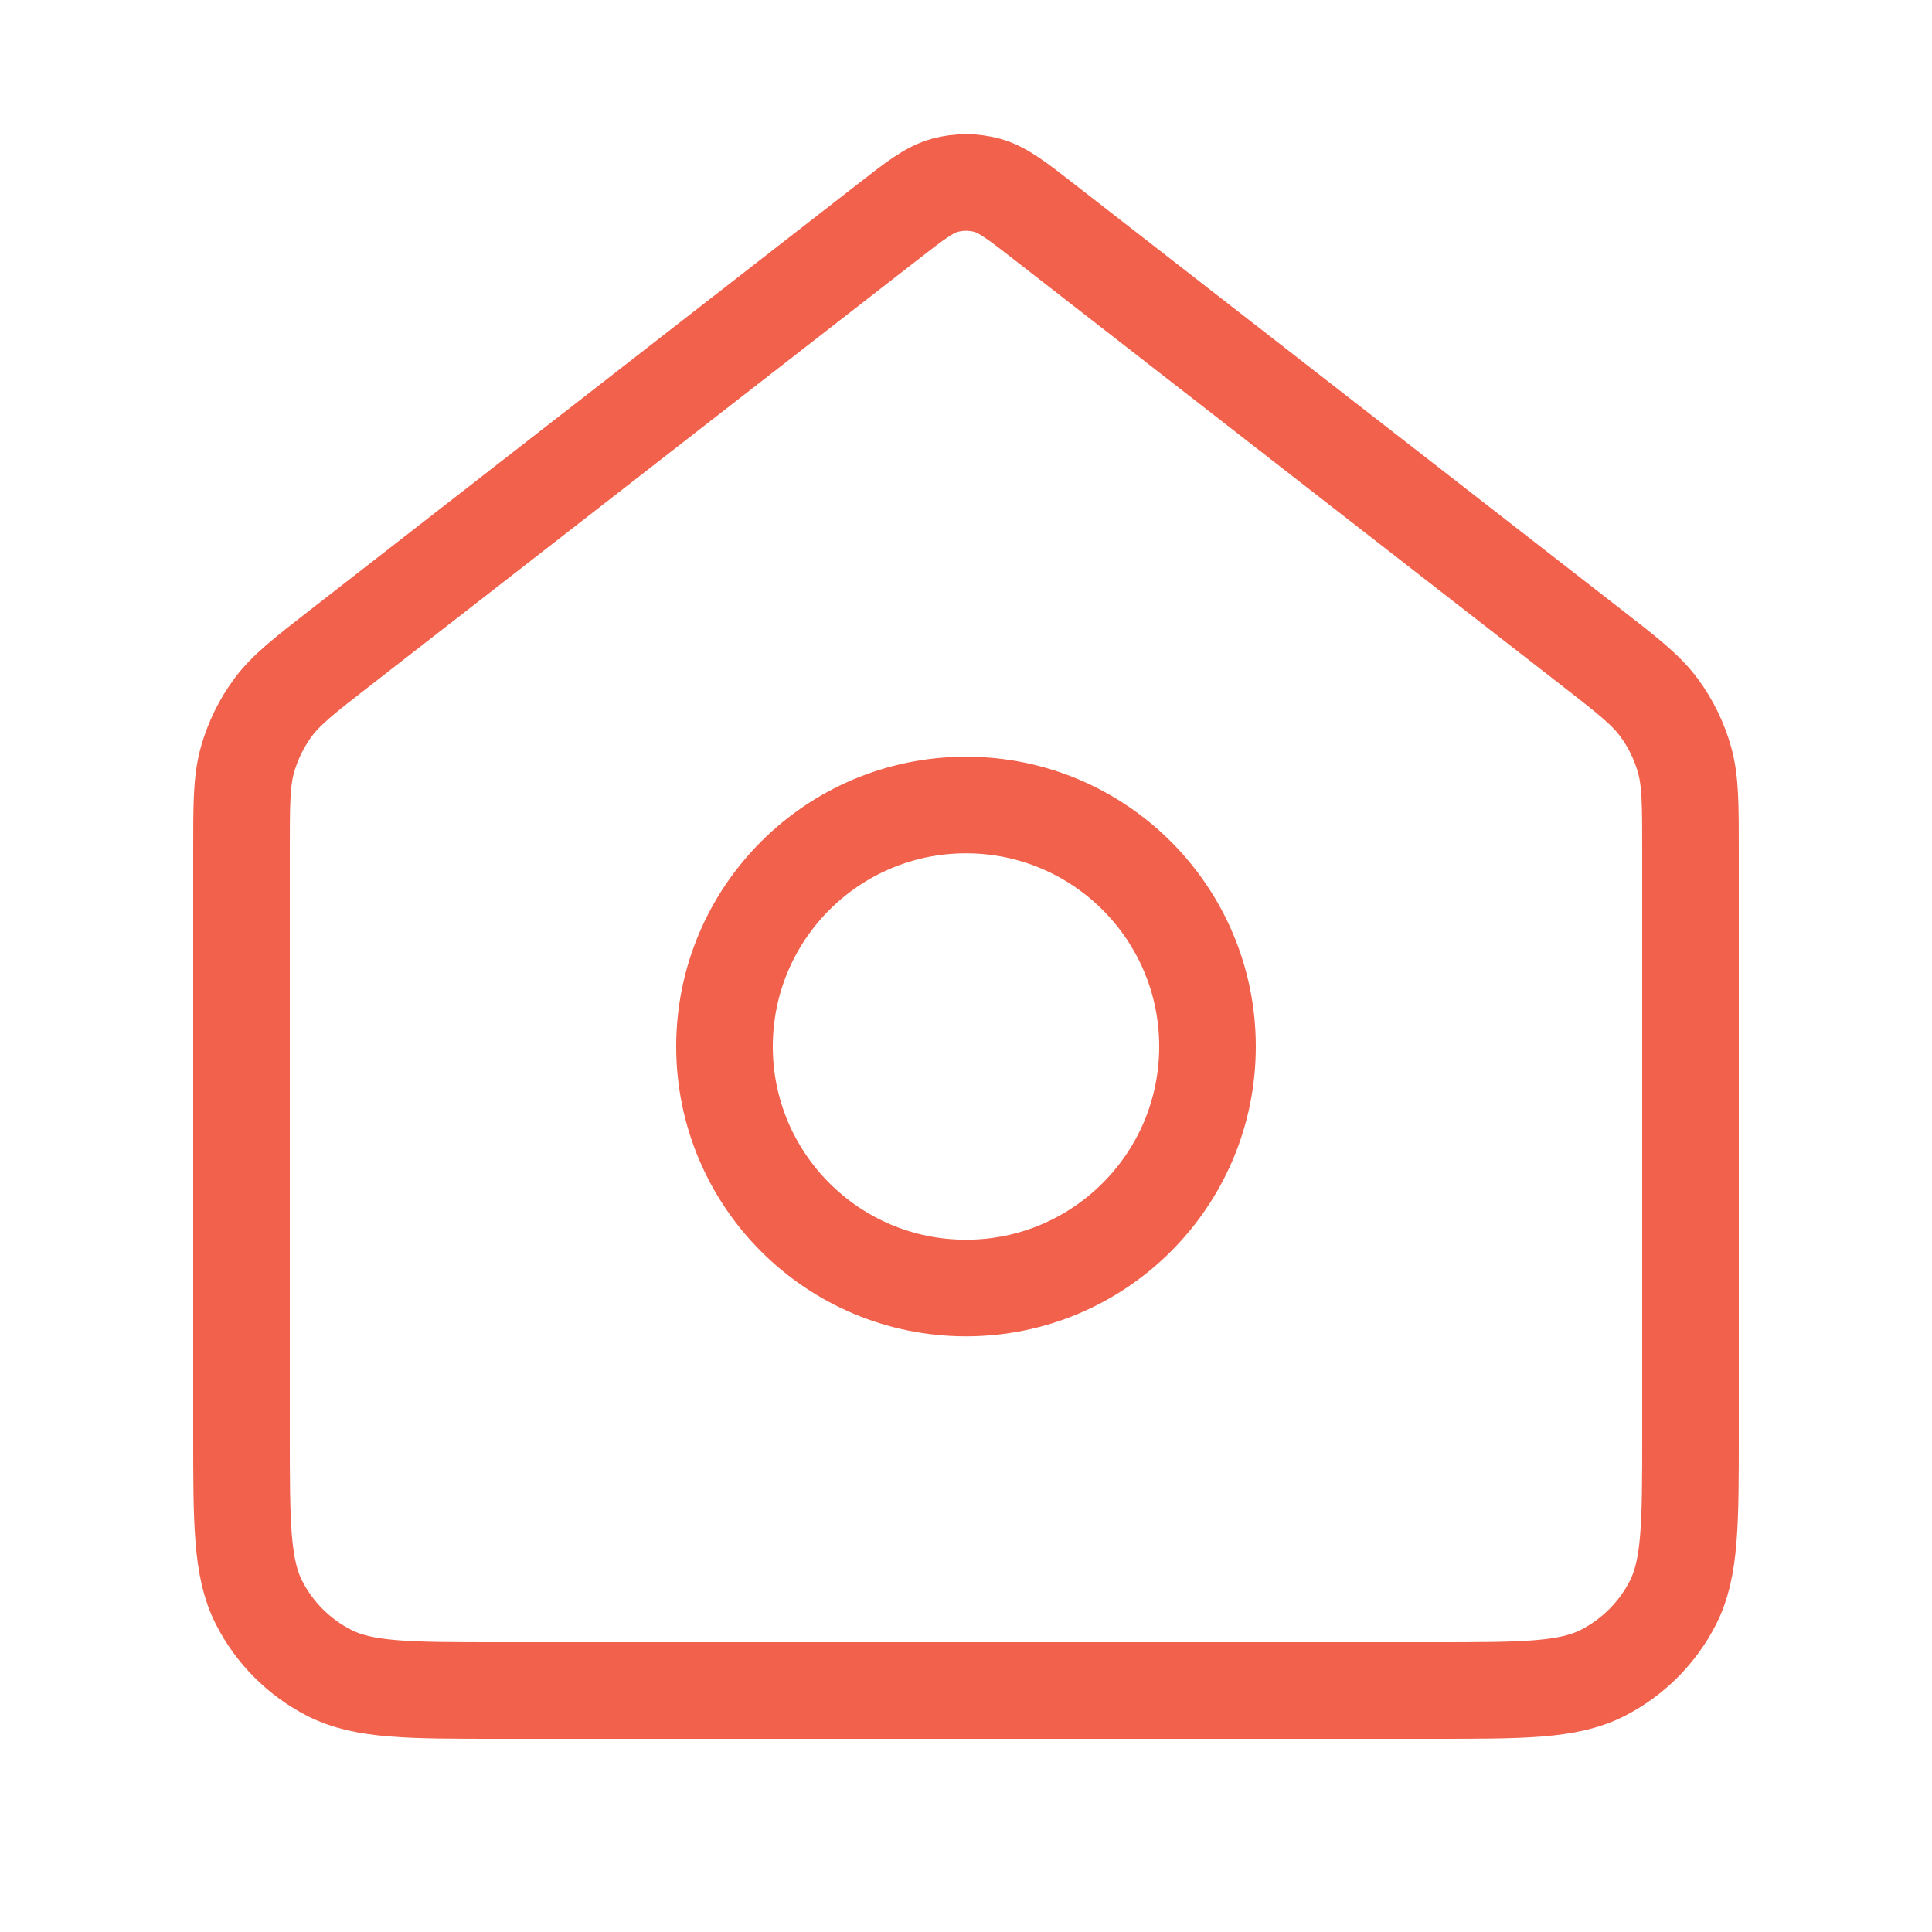
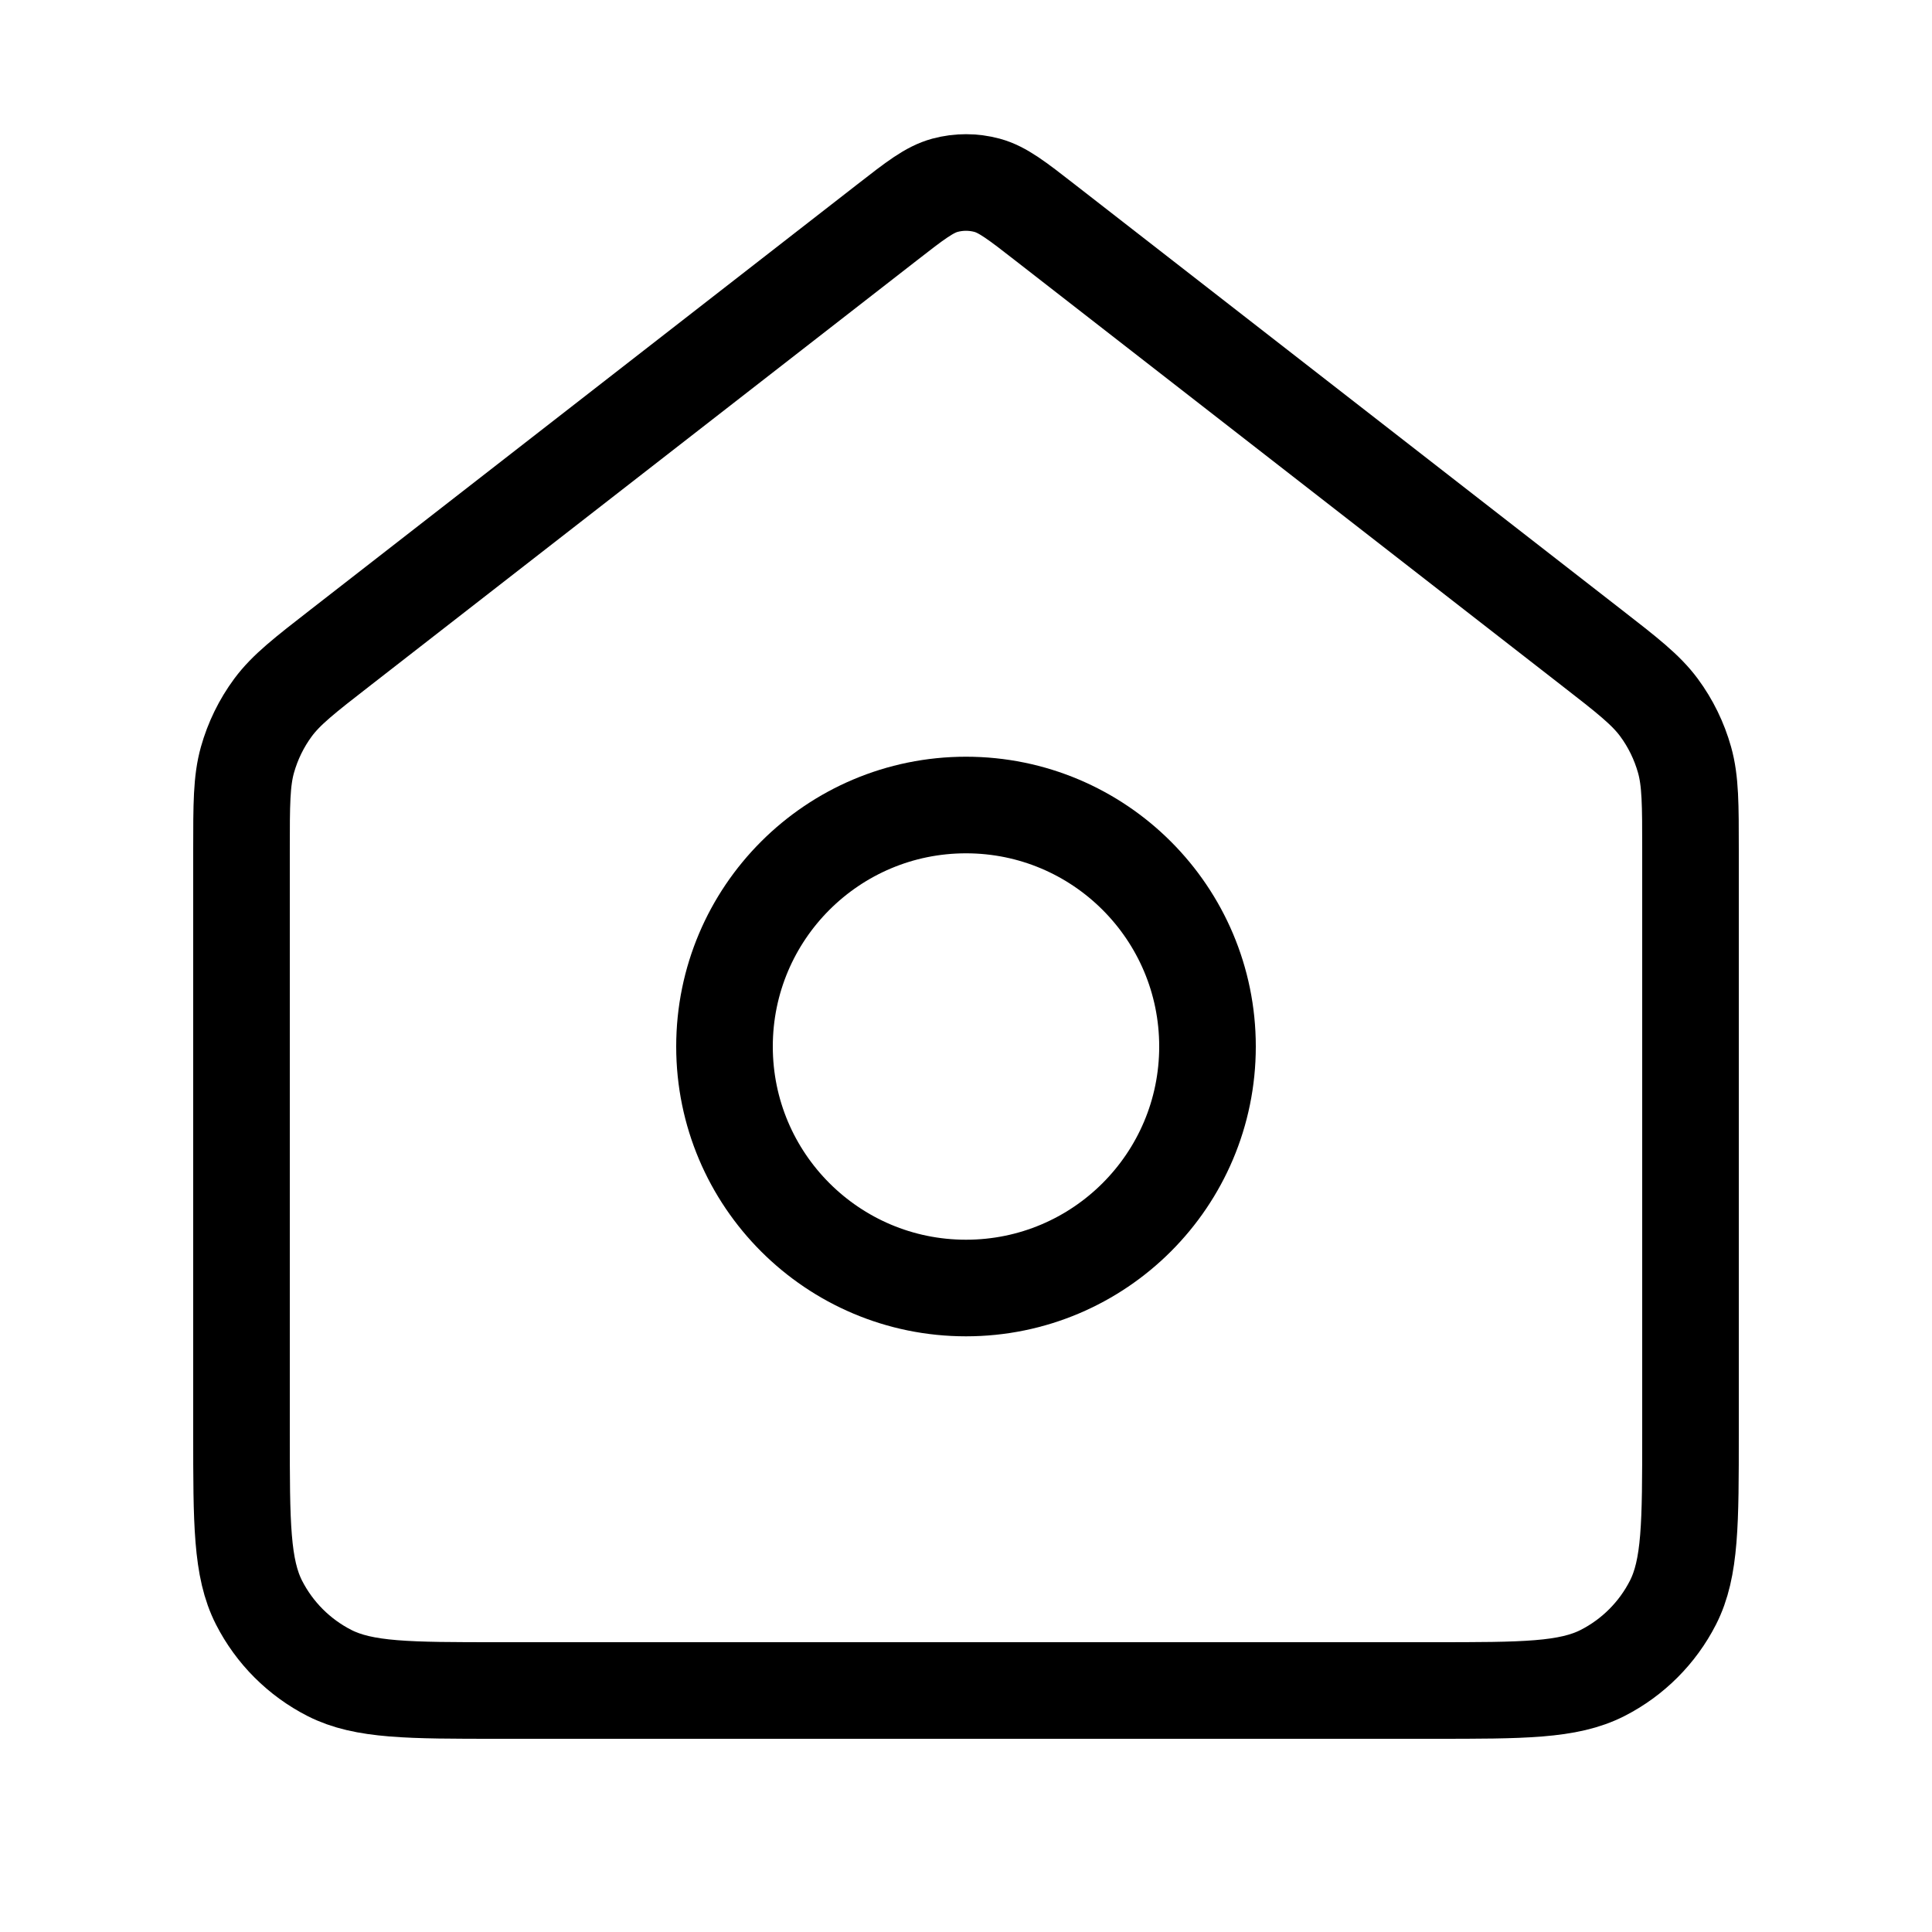
<svg xmlns="http://www.w3.org/2000/svg" width="40" height="40" viewBox="0 0 40 40" fill="none">
-   <path d="M20 26.667C22.761 26.667 25 24.428 25 21.667C25 18.905 22.761 16.667 20 16.667C17.239 16.667 15 18.905 15 21.667C15 24.428 17.239 26.667 20 26.667Z" stroke="#F1614B" stroke-width="2" stroke-linecap="round" stroke-linejoin="round" />
-   <path d="M5 17.608C5 16.651 5 16.172 5.123 15.732C5.233 15.341 5.412 14.974 5.653 14.648C5.926 14.28 6.303 13.986 7.059 13.399L18.363 4.607C18.948 4.151 19.241 3.924 19.564 3.836C19.85 3.759 20.15 3.759 20.436 3.836C20.759 3.924 21.052 4.151 21.637 4.607L32.941 13.399C33.697 13.986 34.074 14.28 34.347 14.648C34.588 14.974 34.767 15.341 34.877 15.732C35 16.172 35 16.651 35 17.608V29.667C35 31.534 35 32.467 34.637 33.18C34.317 33.807 33.807 34.317 33.18 34.637C32.467 35 31.534 35 29.667 35H10.333C8.466 35 7.533 35 6.82 34.637C6.193 34.317 5.683 33.807 5.363 33.18C5 32.467 5 31.534 5 29.667V17.608Z" stroke="#F1614B" stroke-width="2" stroke-linecap="round" stroke-linejoin="round" />
+   <path d="M20 26.667C22.761 26.667 25 24.428 25 21.667C25 18.905 22.761 16.667 20 16.667C17.239 16.667 15 18.905 15 21.667C15 24.428 17.239 26.667 20 26.667Z" stroke="currentColor" stroke-width="2" stroke-linecap="round" stroke-linejoin="round" />
+   <path d="M5 17.608C5 16.651 5 16.172 5.123 15.732C5.233 15.341 5.412 14.974 5.653 14.648C5.926 14.28 6.303 13.986 7.059 13.399L18.363 4.607C18.948 4.151 19.241 3.924 19.564 3.836C19.85 3.759 20.15 3.759 20.436 3.836C20.759 3.924 21.052 4.151 21.637 4.607L32.941 13.399C33.697 13.986 34.074 14.28 34.347 14.648C34.588 14.974 34.767 15.341 34.877 15.732C35 16.172 35 16.651 35 17.608V29.667C35 31.534 35 32.467 34.637 33.18C34.317 33.807 33.807 34.317 33.18 34.637C32.467 35 31.534 35 29.667 35H10.333C8.466 35 7.533 35 6.82 34.637C6.193 34.317 5.683 33.807 5.363 33.18C5 32.467 5 31.534 5 29.667V17.608Z" stroke="currentColor" stroke-width="2" stroke-linecap="round" stroke-linejoin="round" />
</svg>
